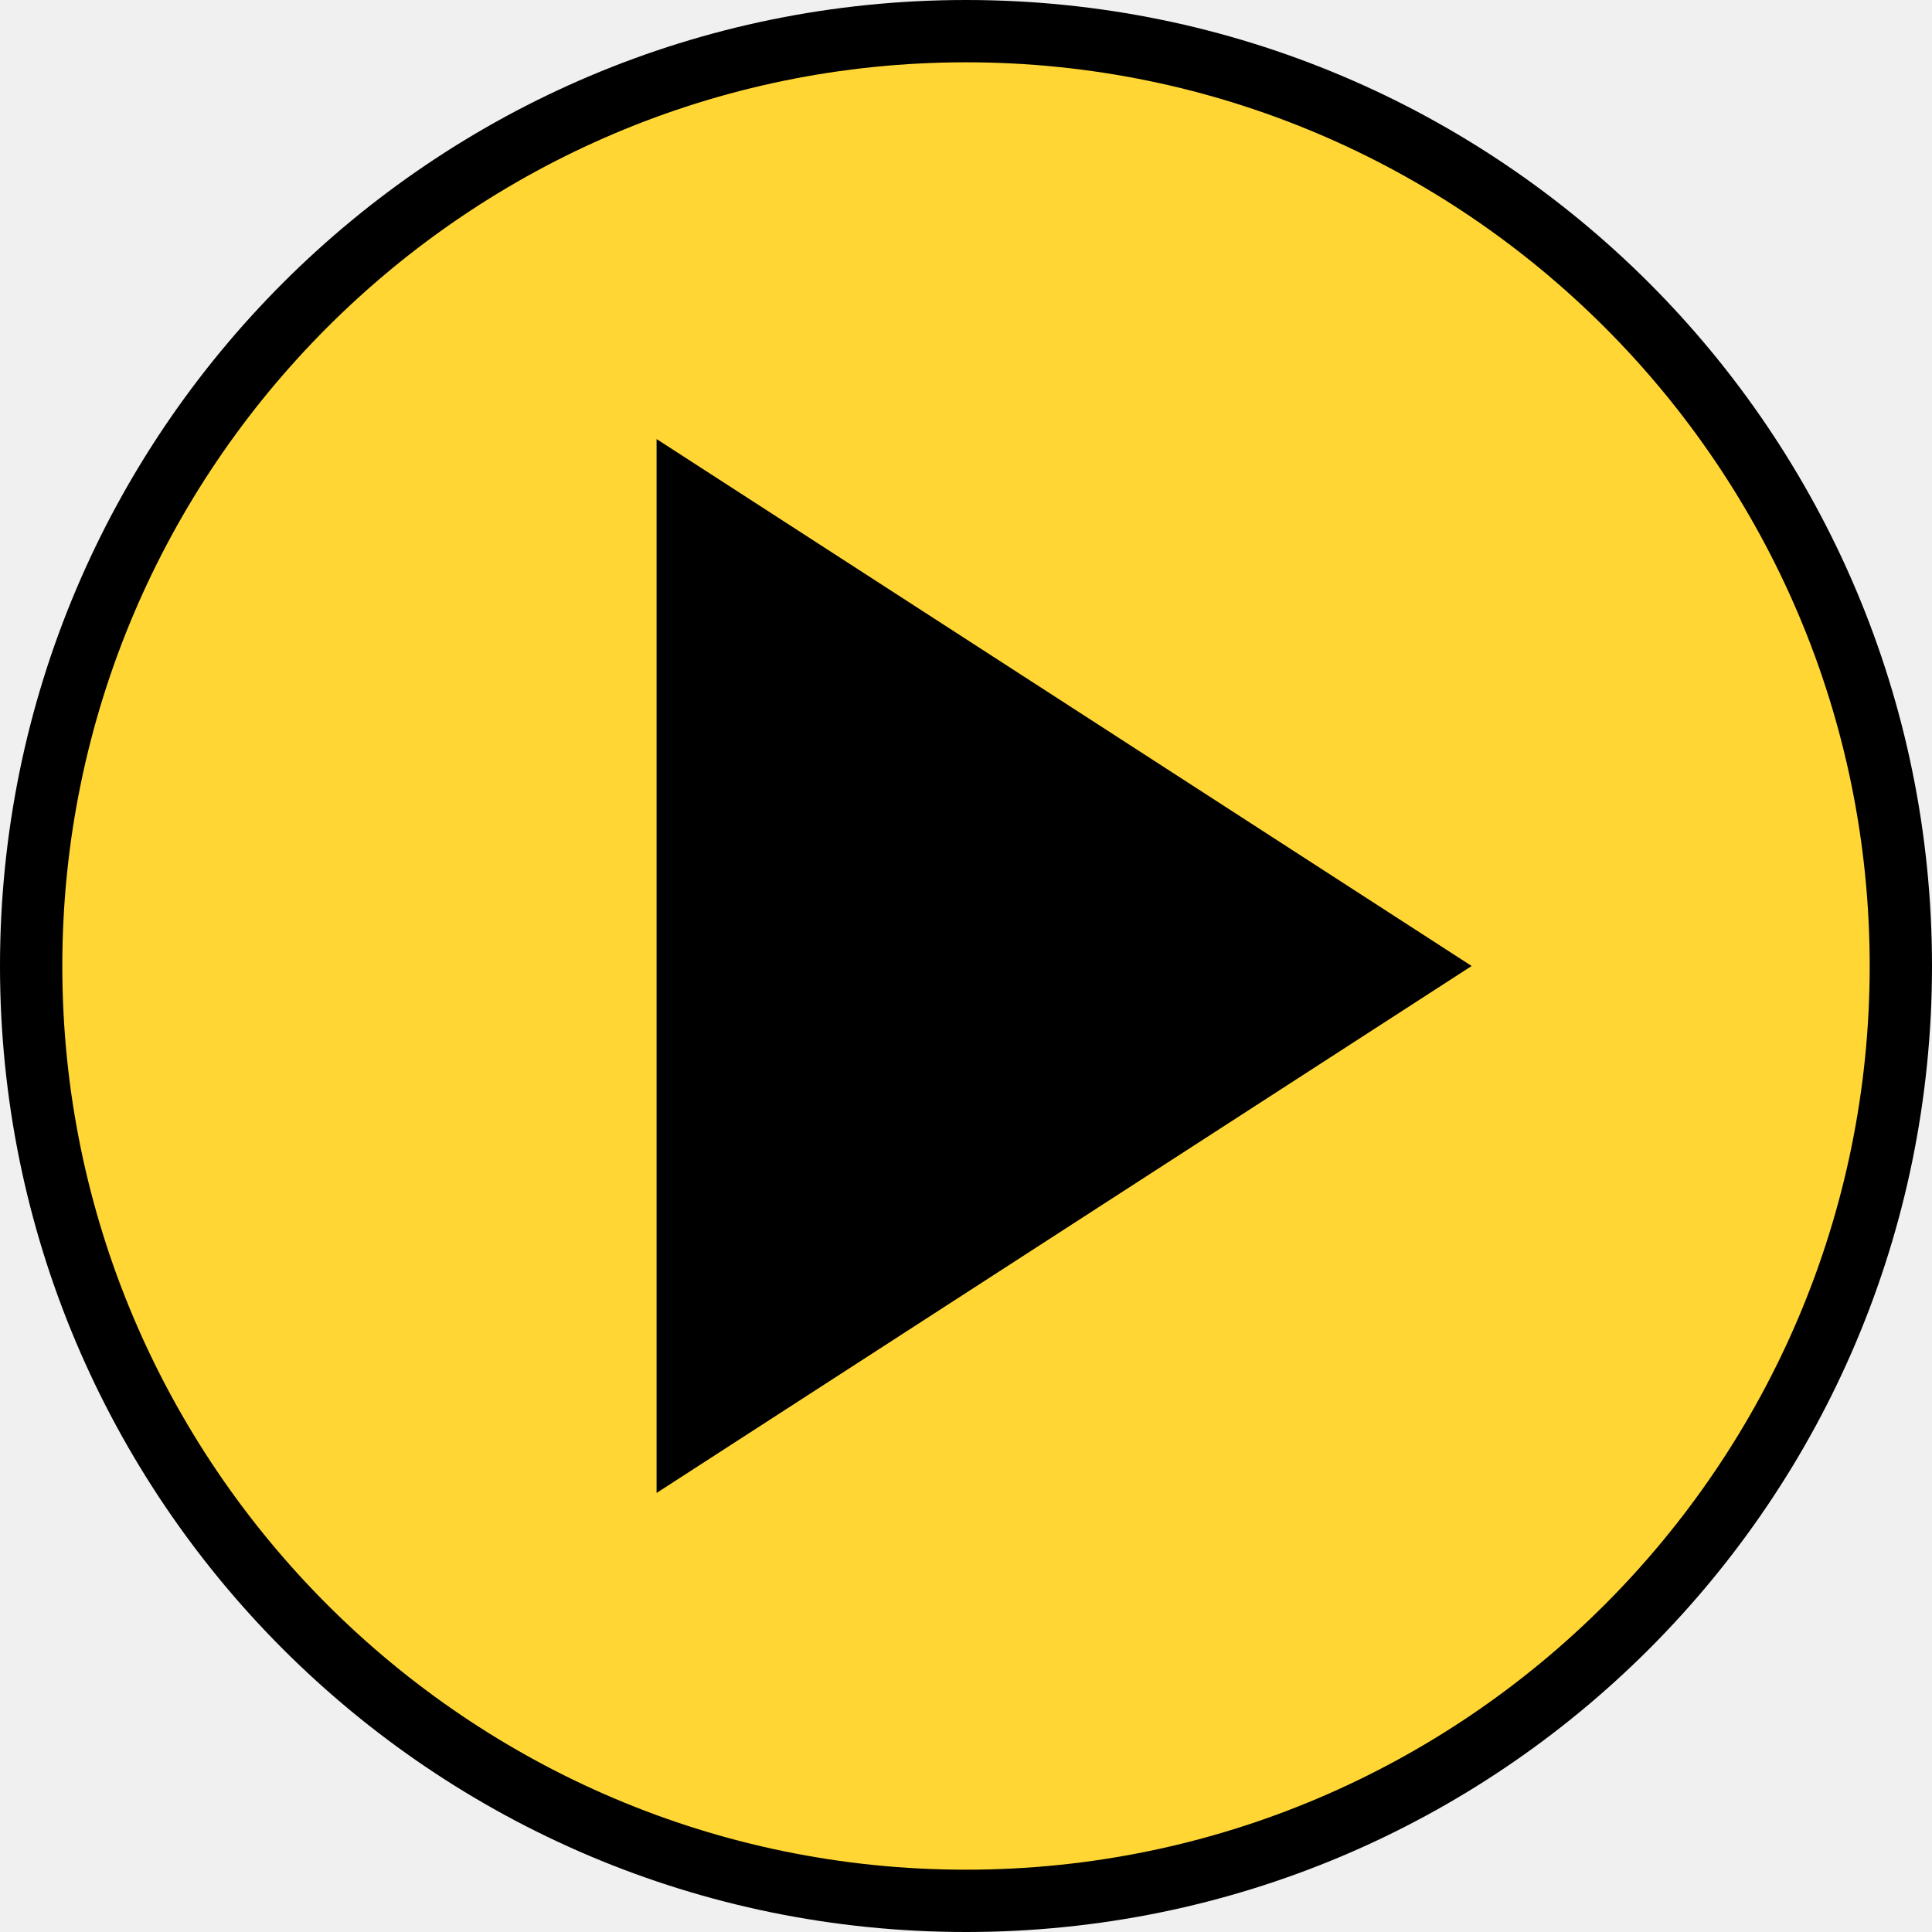
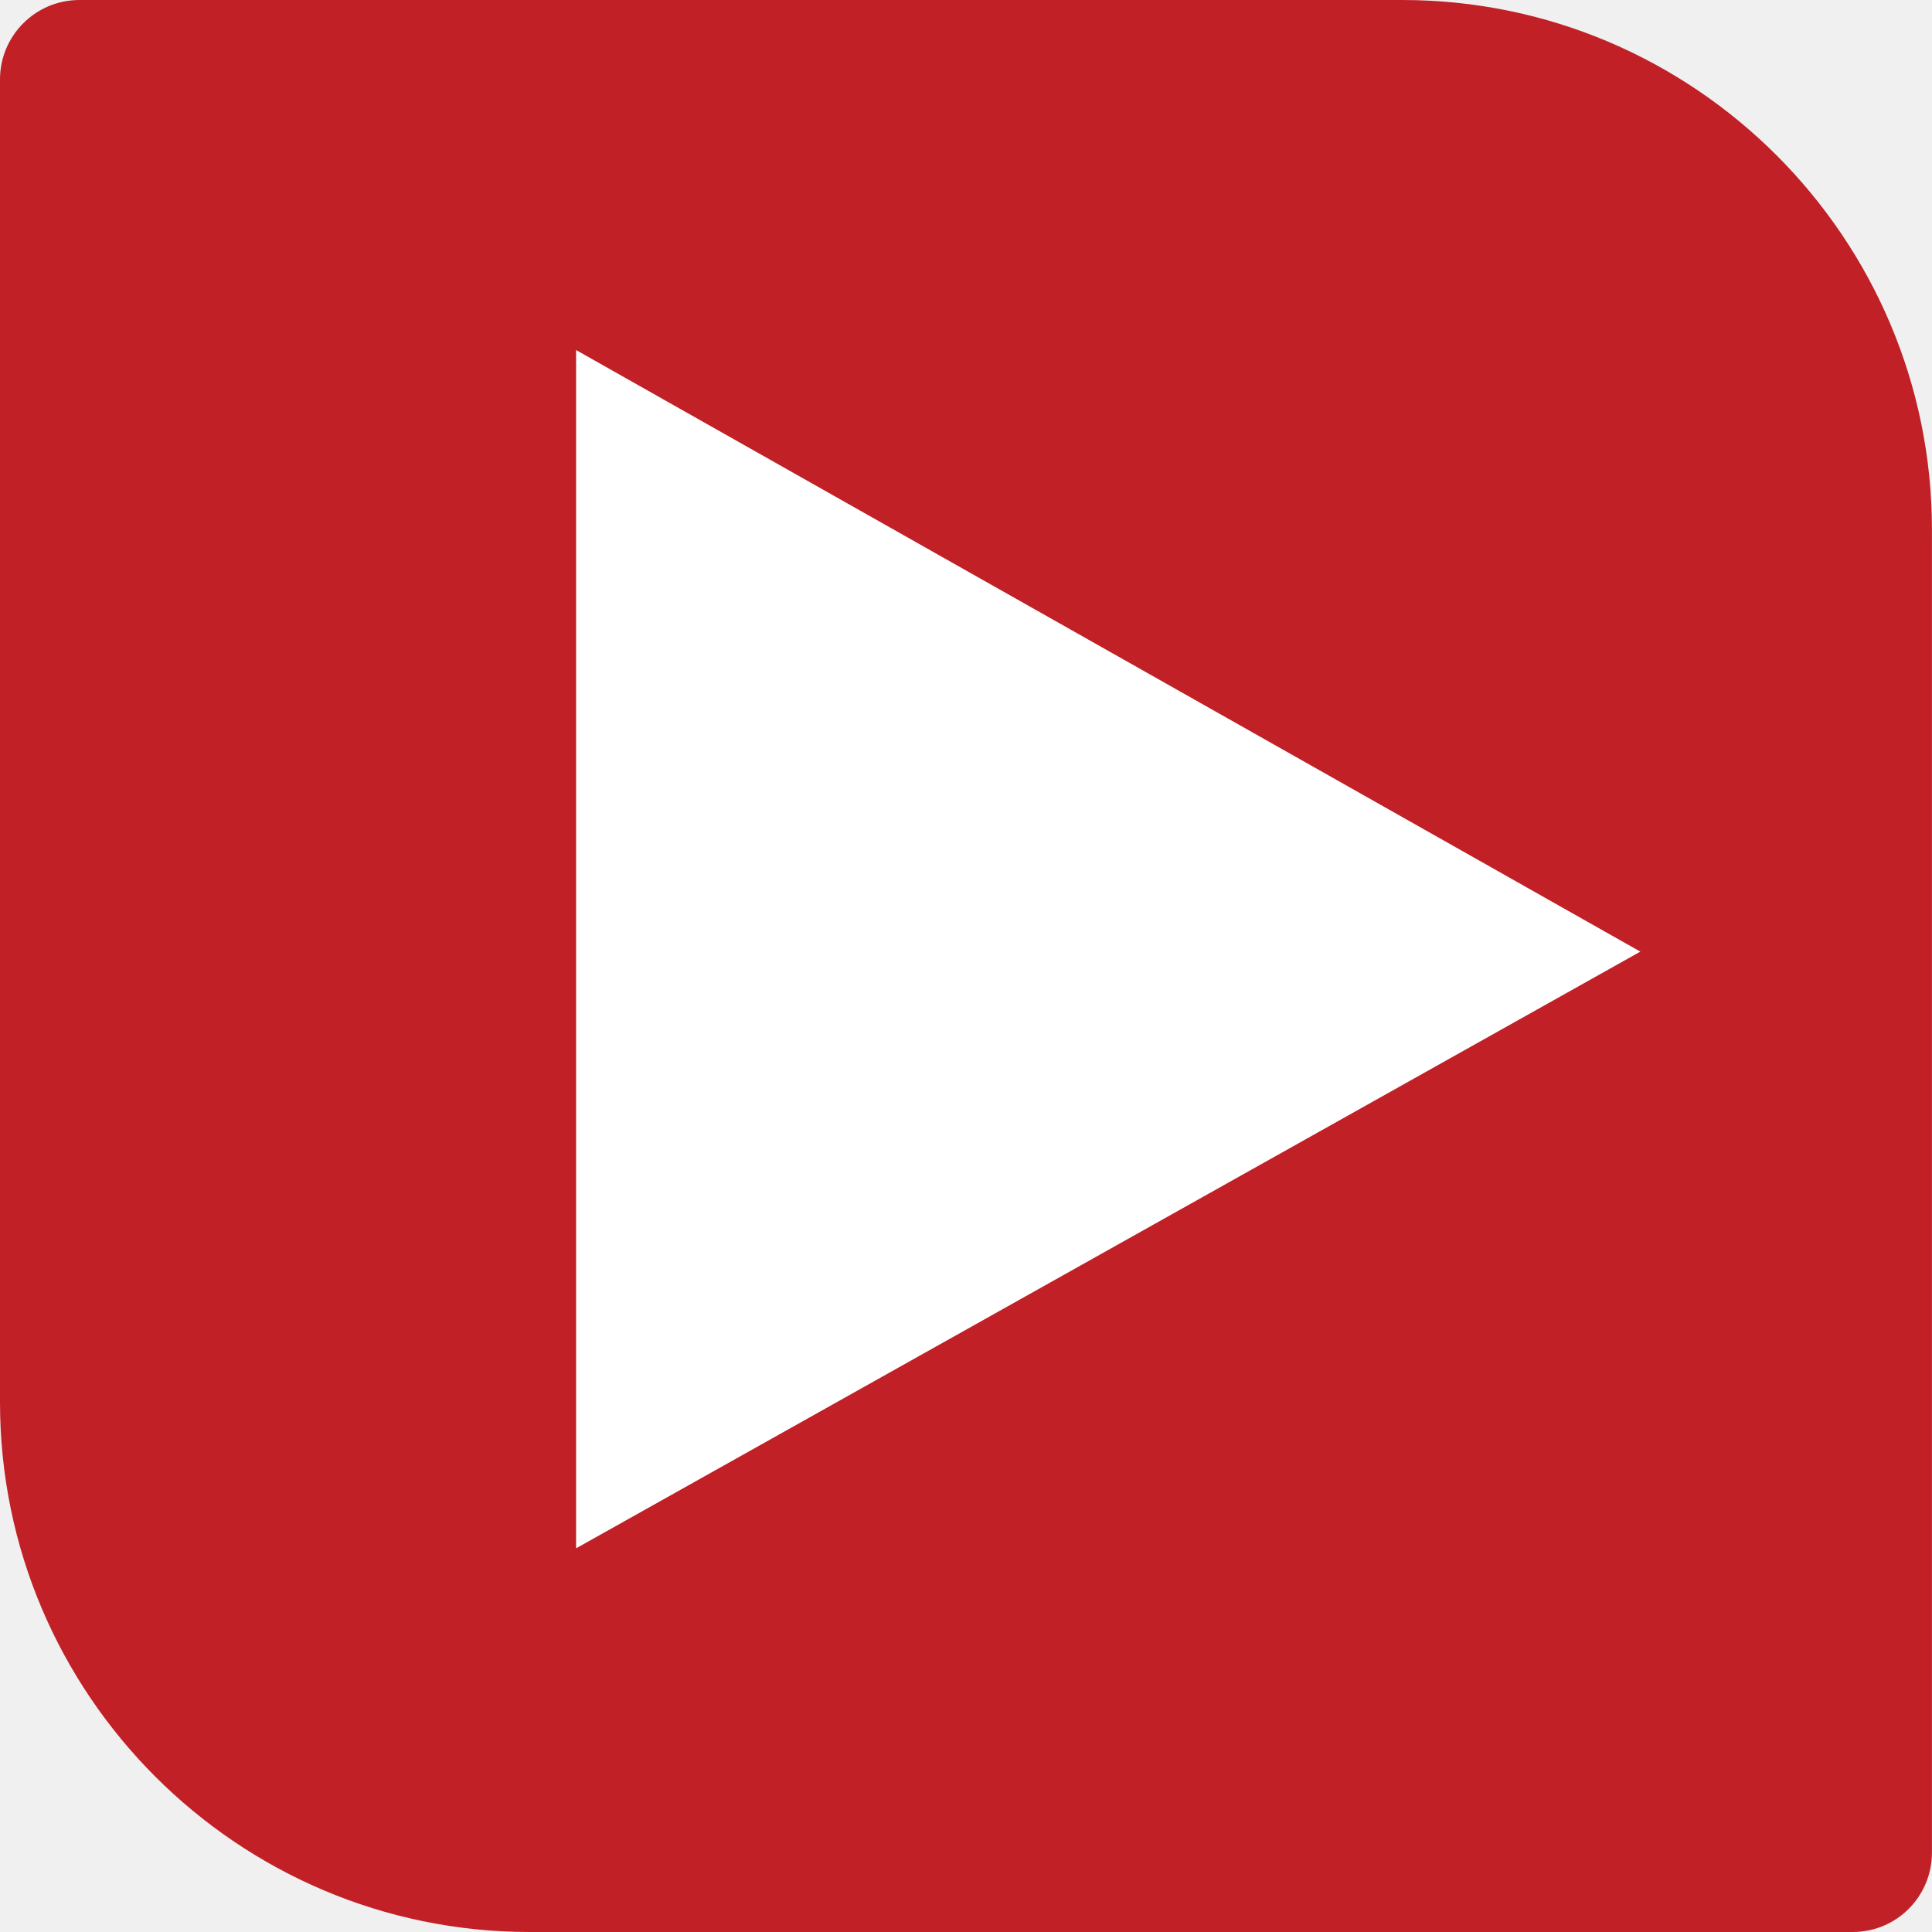
- <svg xmlns="http://www.w3.org/2000/svg" viewBox="0 0 32 32" height="32px" width="32px" fill-rule="evenodd" clip-rule="evenodd" stroke-linejoin="round" stroke-miterlimit="1.414">
-   <g fill-rule="nonzero">
-     <path d="M16 31.484C7.462 31.484.517 24.538.517 16 .517 7.463 7.462.516 16 .516S31.483 7.463 31.483 16c0 8.538-6.945 15.484-15.483 15.484" fill="#ffd634" />
-     <path d="M16 0C7.163 0 0 7.163 0 16s7.163 16 16 16 16-7.163 16-16S24.837 0 16 0m0 1.032c8.253 0 14.968 6.715 14.968 14.968S24.253 30.968 16 30.968 1.032 24.253 1.032 16 7.747 1.032 16 1.032" />
-     <path d="M10.875 7.272v17.456L24.375 16l-13.5-8.728z" />
+ <svg xmlns="http://www.w3.org/2000/svg" width="100%" height="100%" viewBox="0 0 32 32" version="1.1" xml:space="preserve" style="fill-rule:evenodd;clip-rule:evenodd;stroke-linejoin:round;stroke-miterlimit:1.414;">
+   <g id="Layer-1">
+     <g>
+       <clipPath id="_clip1">
+         <rect x="0" y="0" width="31.999" height="32" />
+       </clipPath>
+       <g clip-path="url(#_clip1)">
+         <path d="M30.685,32l-21.911,0c-4.837,0 -8.774,-3.935 -8.774,-8.775l0,-21.909c0,-0.727 0.589,-1.316 1.316,-1.316l21.909,0c4.838,0 8.774,3.937 8.774,8.773l0,21.91c0,0.728 -0.583,1.317 -1.314,1.317" style="fill:#c02026;fill-rule:nonzero;" />
+         <path d="M9.542,5.798l17.627,9.964l-17.627,9.883l0,-19.847Z" style="fill:#fff;fill-rule:nonzero;" />
+       </g>
+     </g>
  </g>
</svg>
